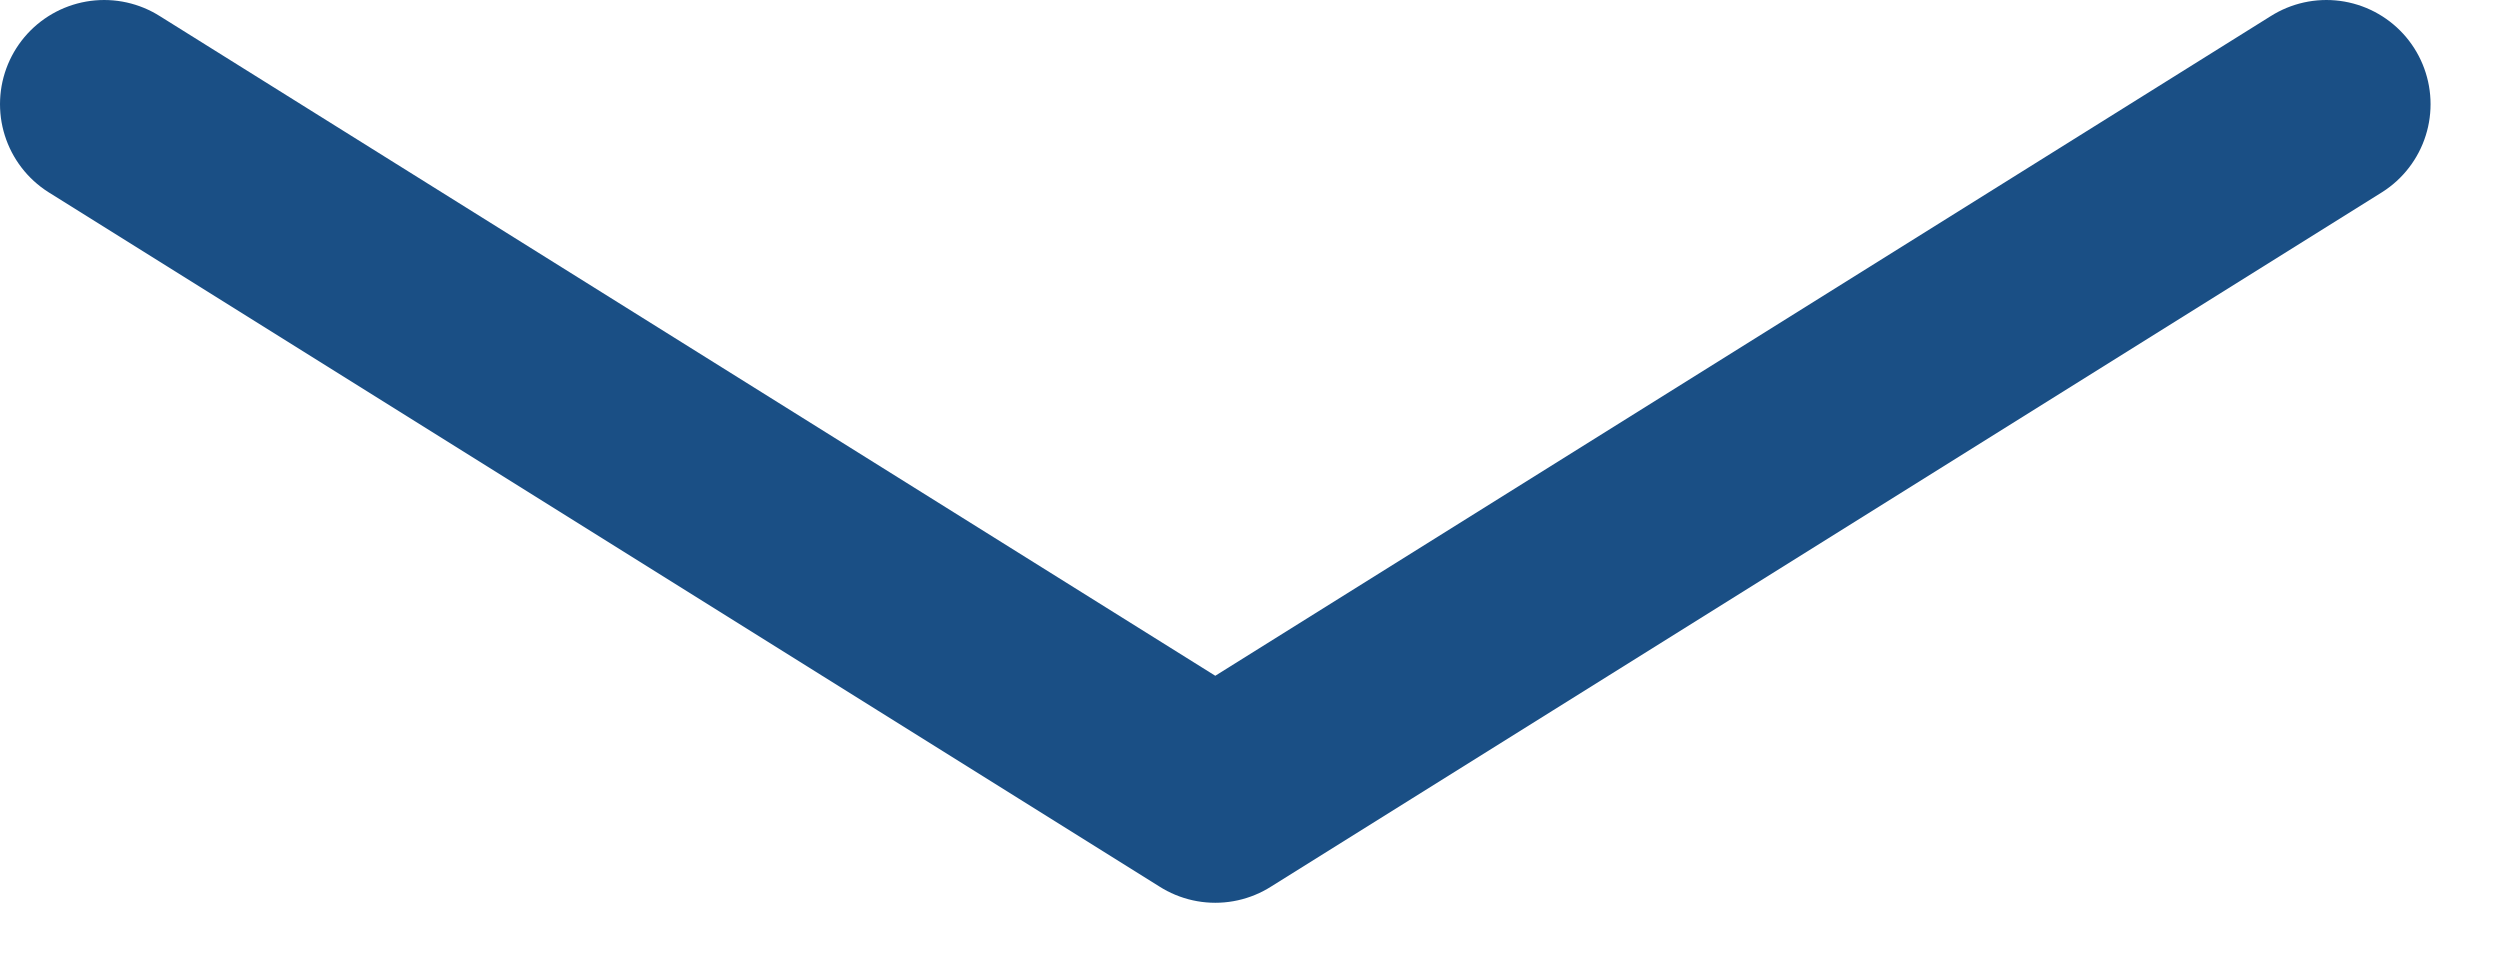
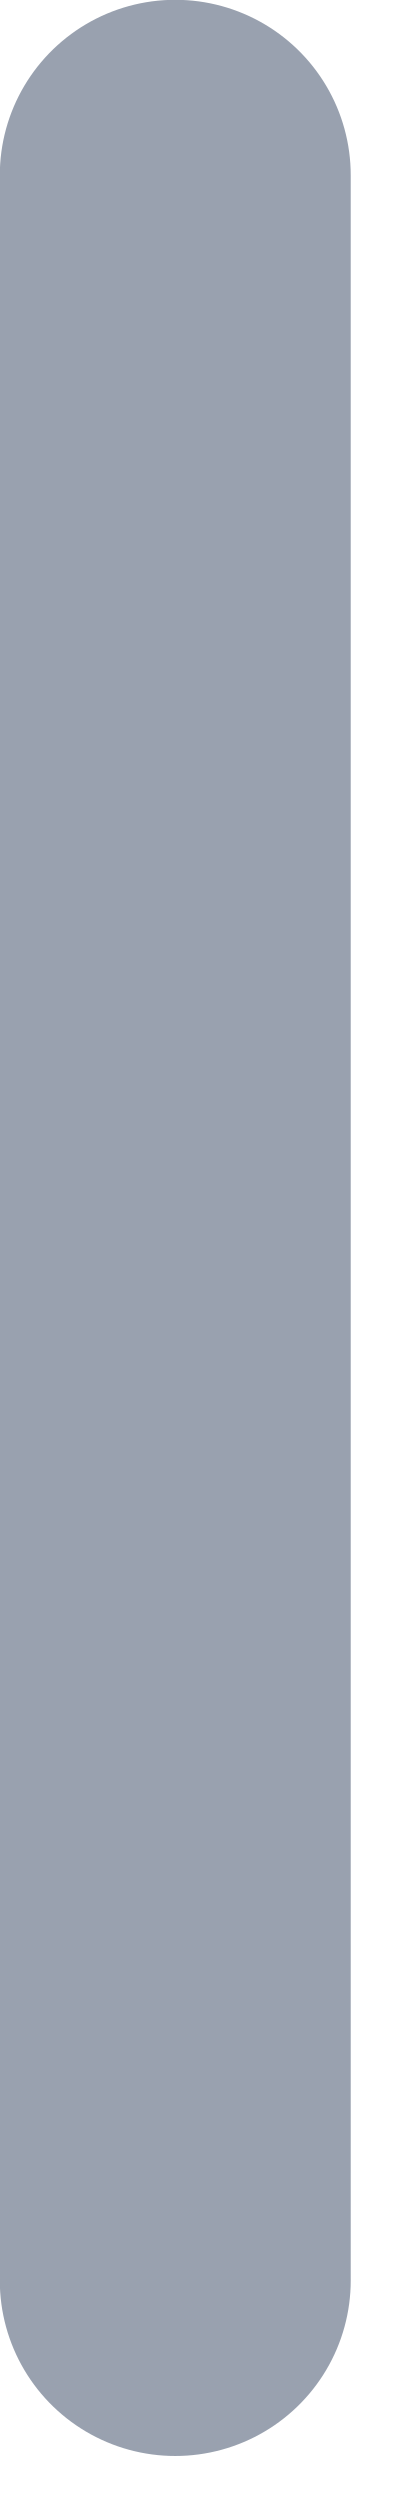
- <svg xmlns="http://www.w3.org/2000/svg" width="18" height="7" viewBox="0 0 18 7" fill="none">
-   <path d="M0.75 0.75L8.75 5.75L16.75 0.75" stroke="#1A4F85" stroke-width="1.5" stroke-linecap="round" stroke-linejoin="round" />
+ <svg xmlns="http://www.w3.org/2000/svg" width="3" height="19" viewBox="0 0 3 19" fill="none">
+   <path d="M1.332 1.332V17.332" stroke="#99A1AF" stroke-width="2.667" stroke-linecap="round" stroke-linejoin="round" />
</svg>
